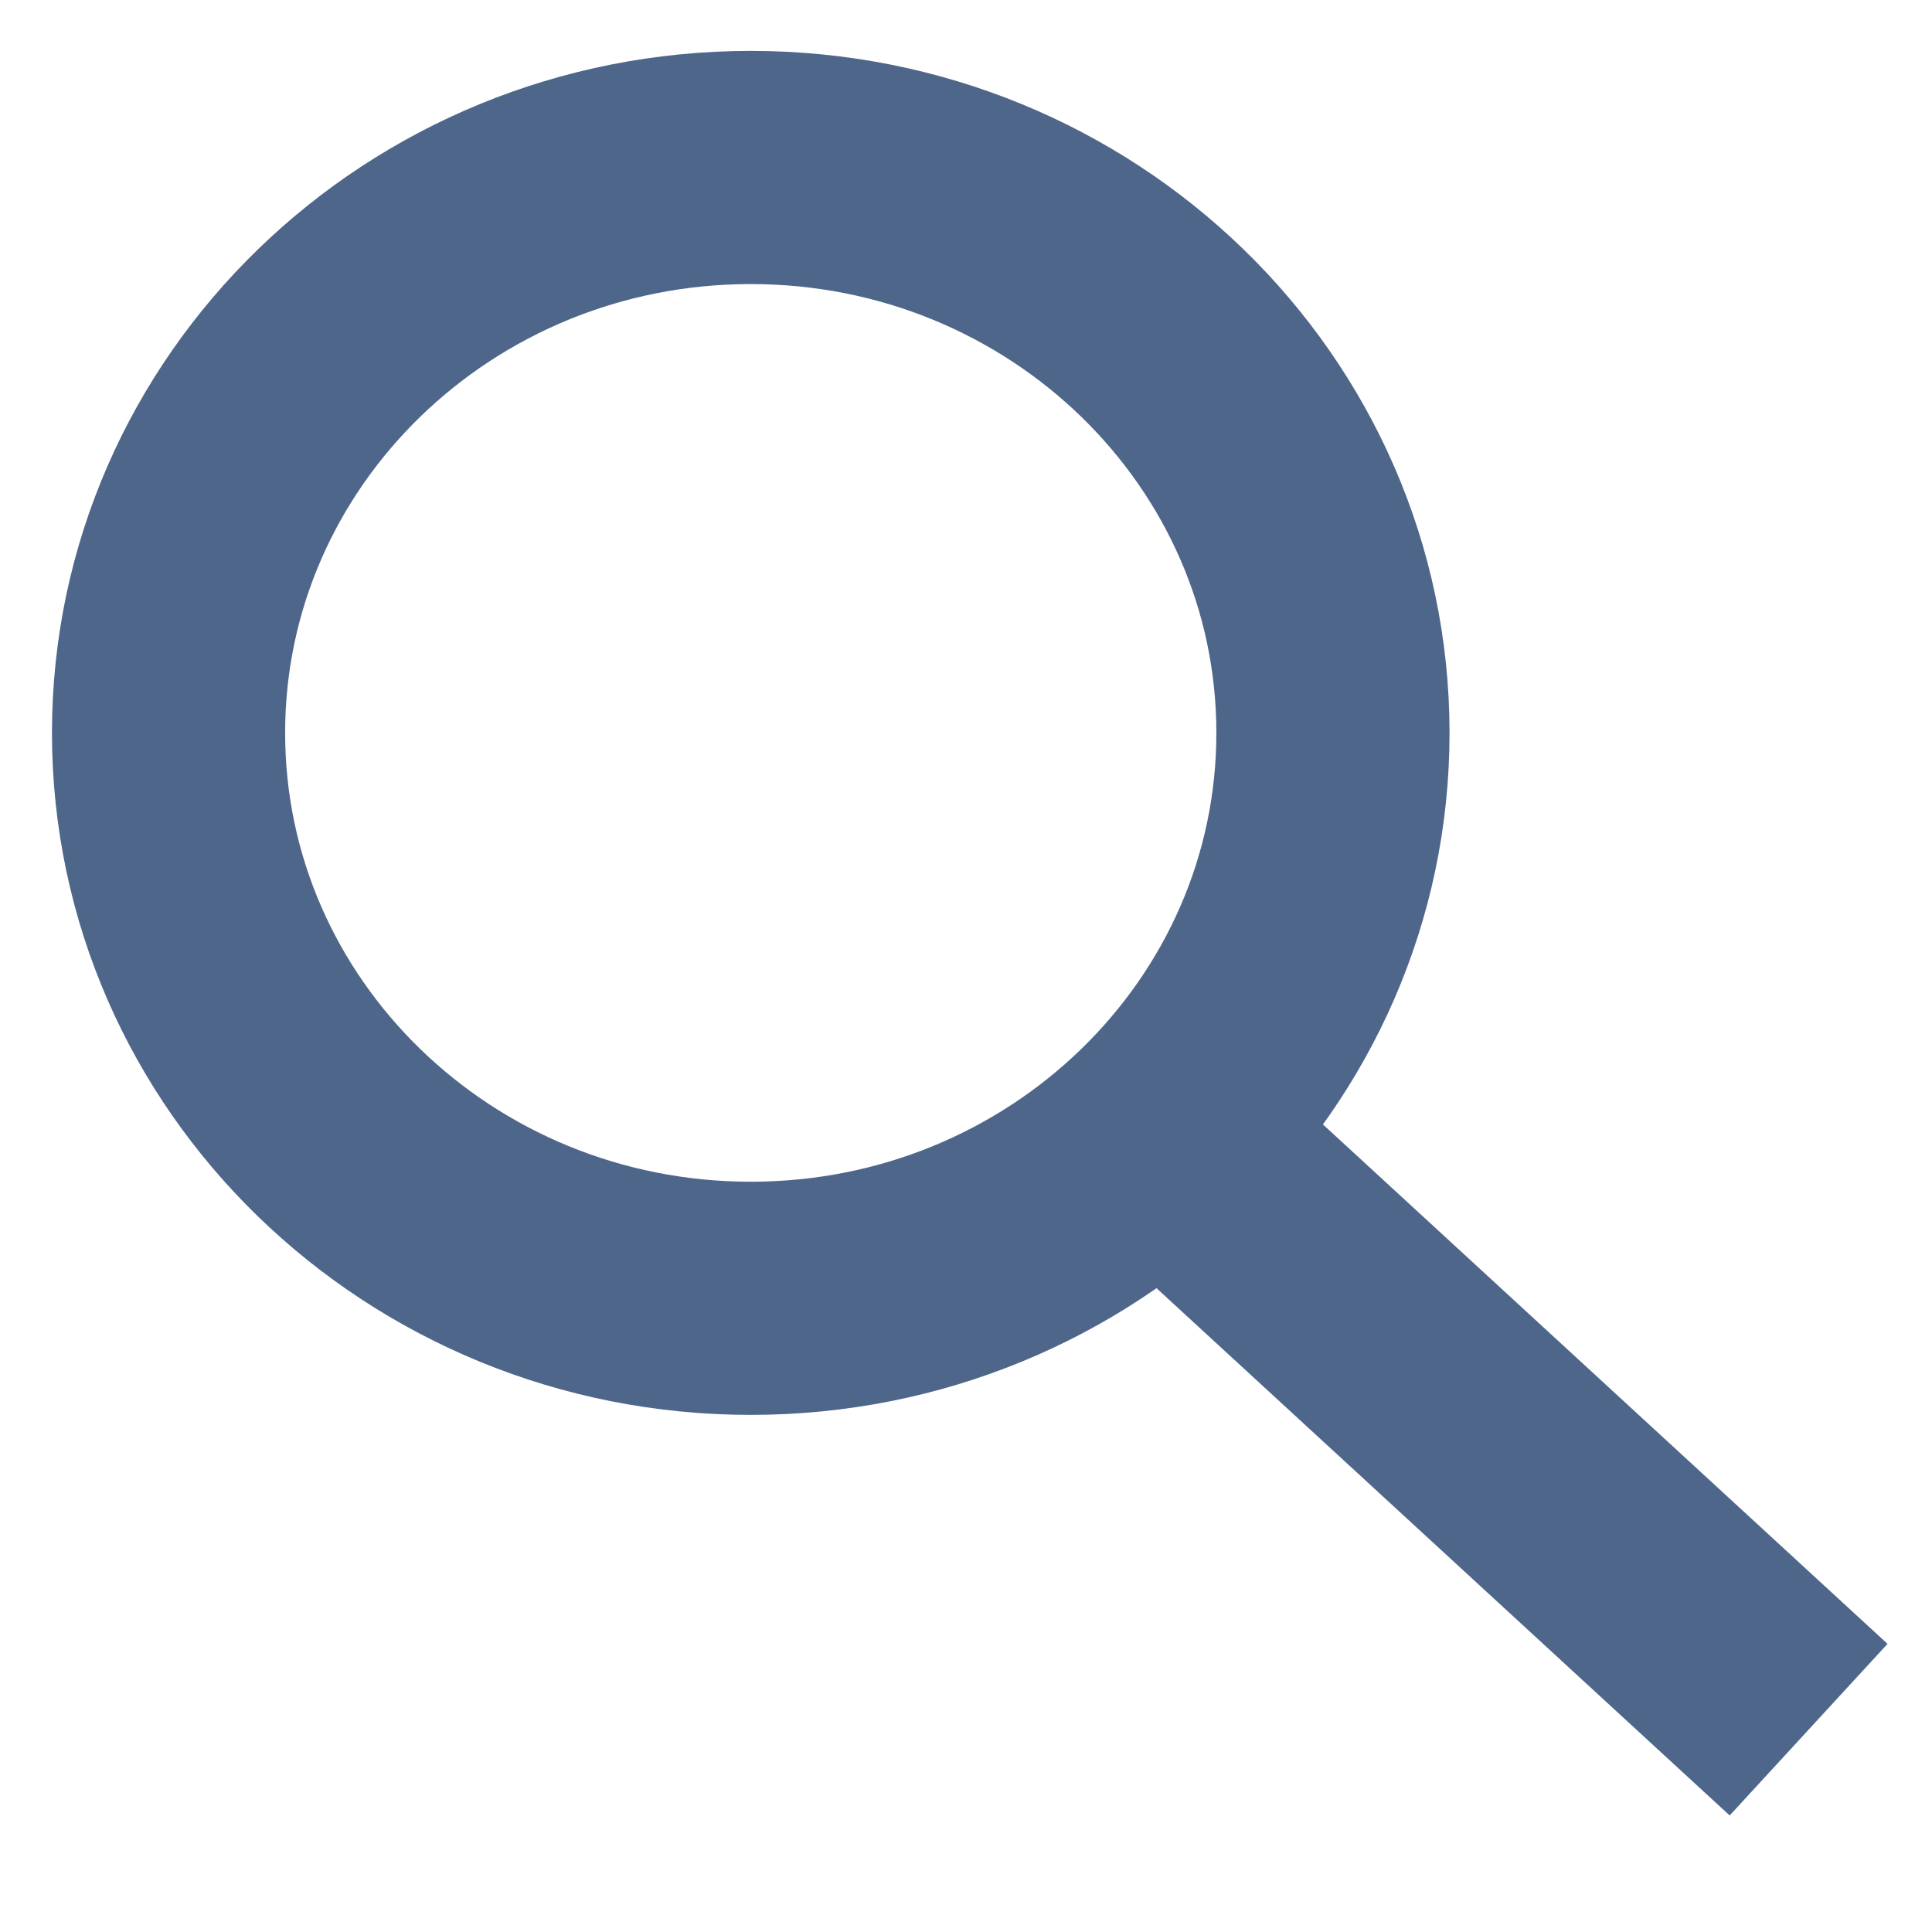
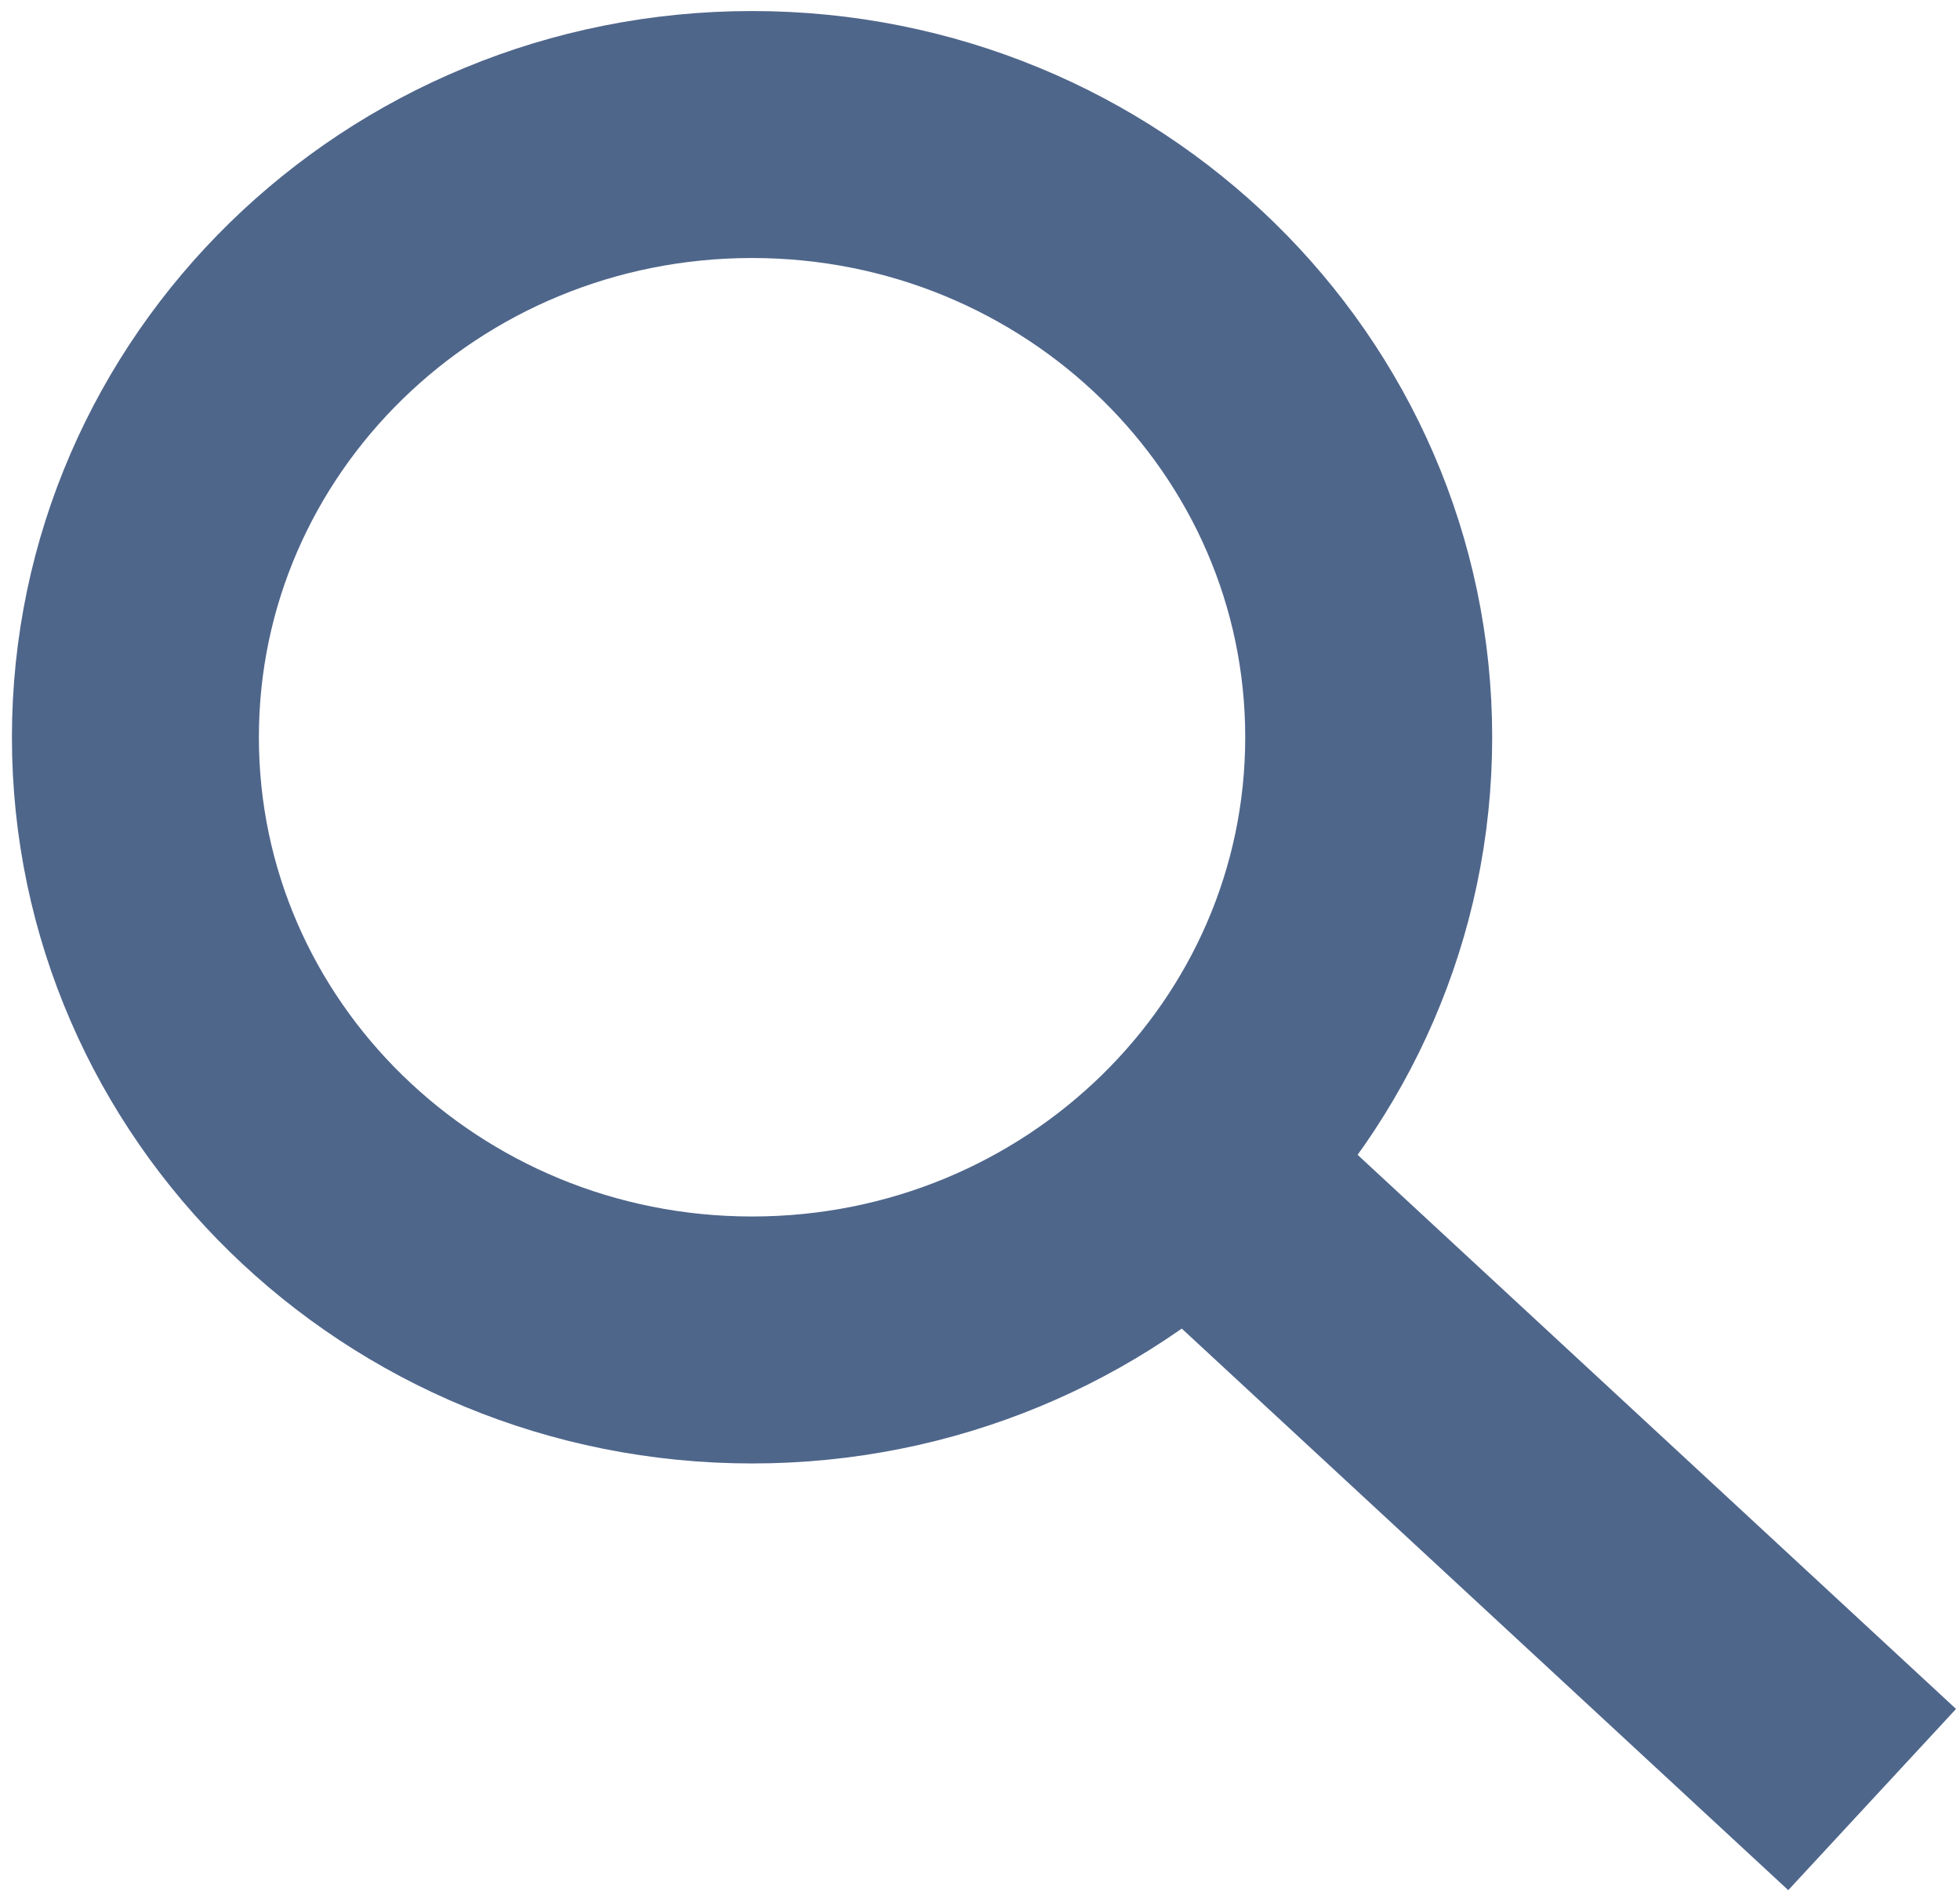
- <svg xmlns="http://www.w3.org/2000/svg" width="29px" height="29px" viewBox="0 0 29 29" version="1.1">
+ <svg xmlns="http://www.w3.org/2000/svg" width="60px" height="58px" viewBox="0 0 60 58" version="1.1">
  <defs />
  <g id="Symbols" stroke="none" stroke-width="1" fill="none" fill-rule="evenodd">
-     <g id="search-icon" stroke="#4F668B" stroke-width="3.5">
-       <g transform="translate(2, 2)">
-         <ellipse id="Oval" cx="9.269" cy="9.001" rx="8.739" ry="8.487" />
-         <path d="M23.86,22.778 L16.188,15.72" id="Line" stroke-linecap="square" />
+     <g id="search-icon" stroke="#4F668B" stroke-width="7.56">
+       <g transform="translate(3, 3)">
+         <ellipse id="Oval" cx="20.022" cy="19.568" rx="18.877" ry="18.45" />
+         <path d="M51.537,49.518 L34.966,34.175" id="Line" stroke-linecap="square" />
      </g>
    </g>
  </g>
</svg>
